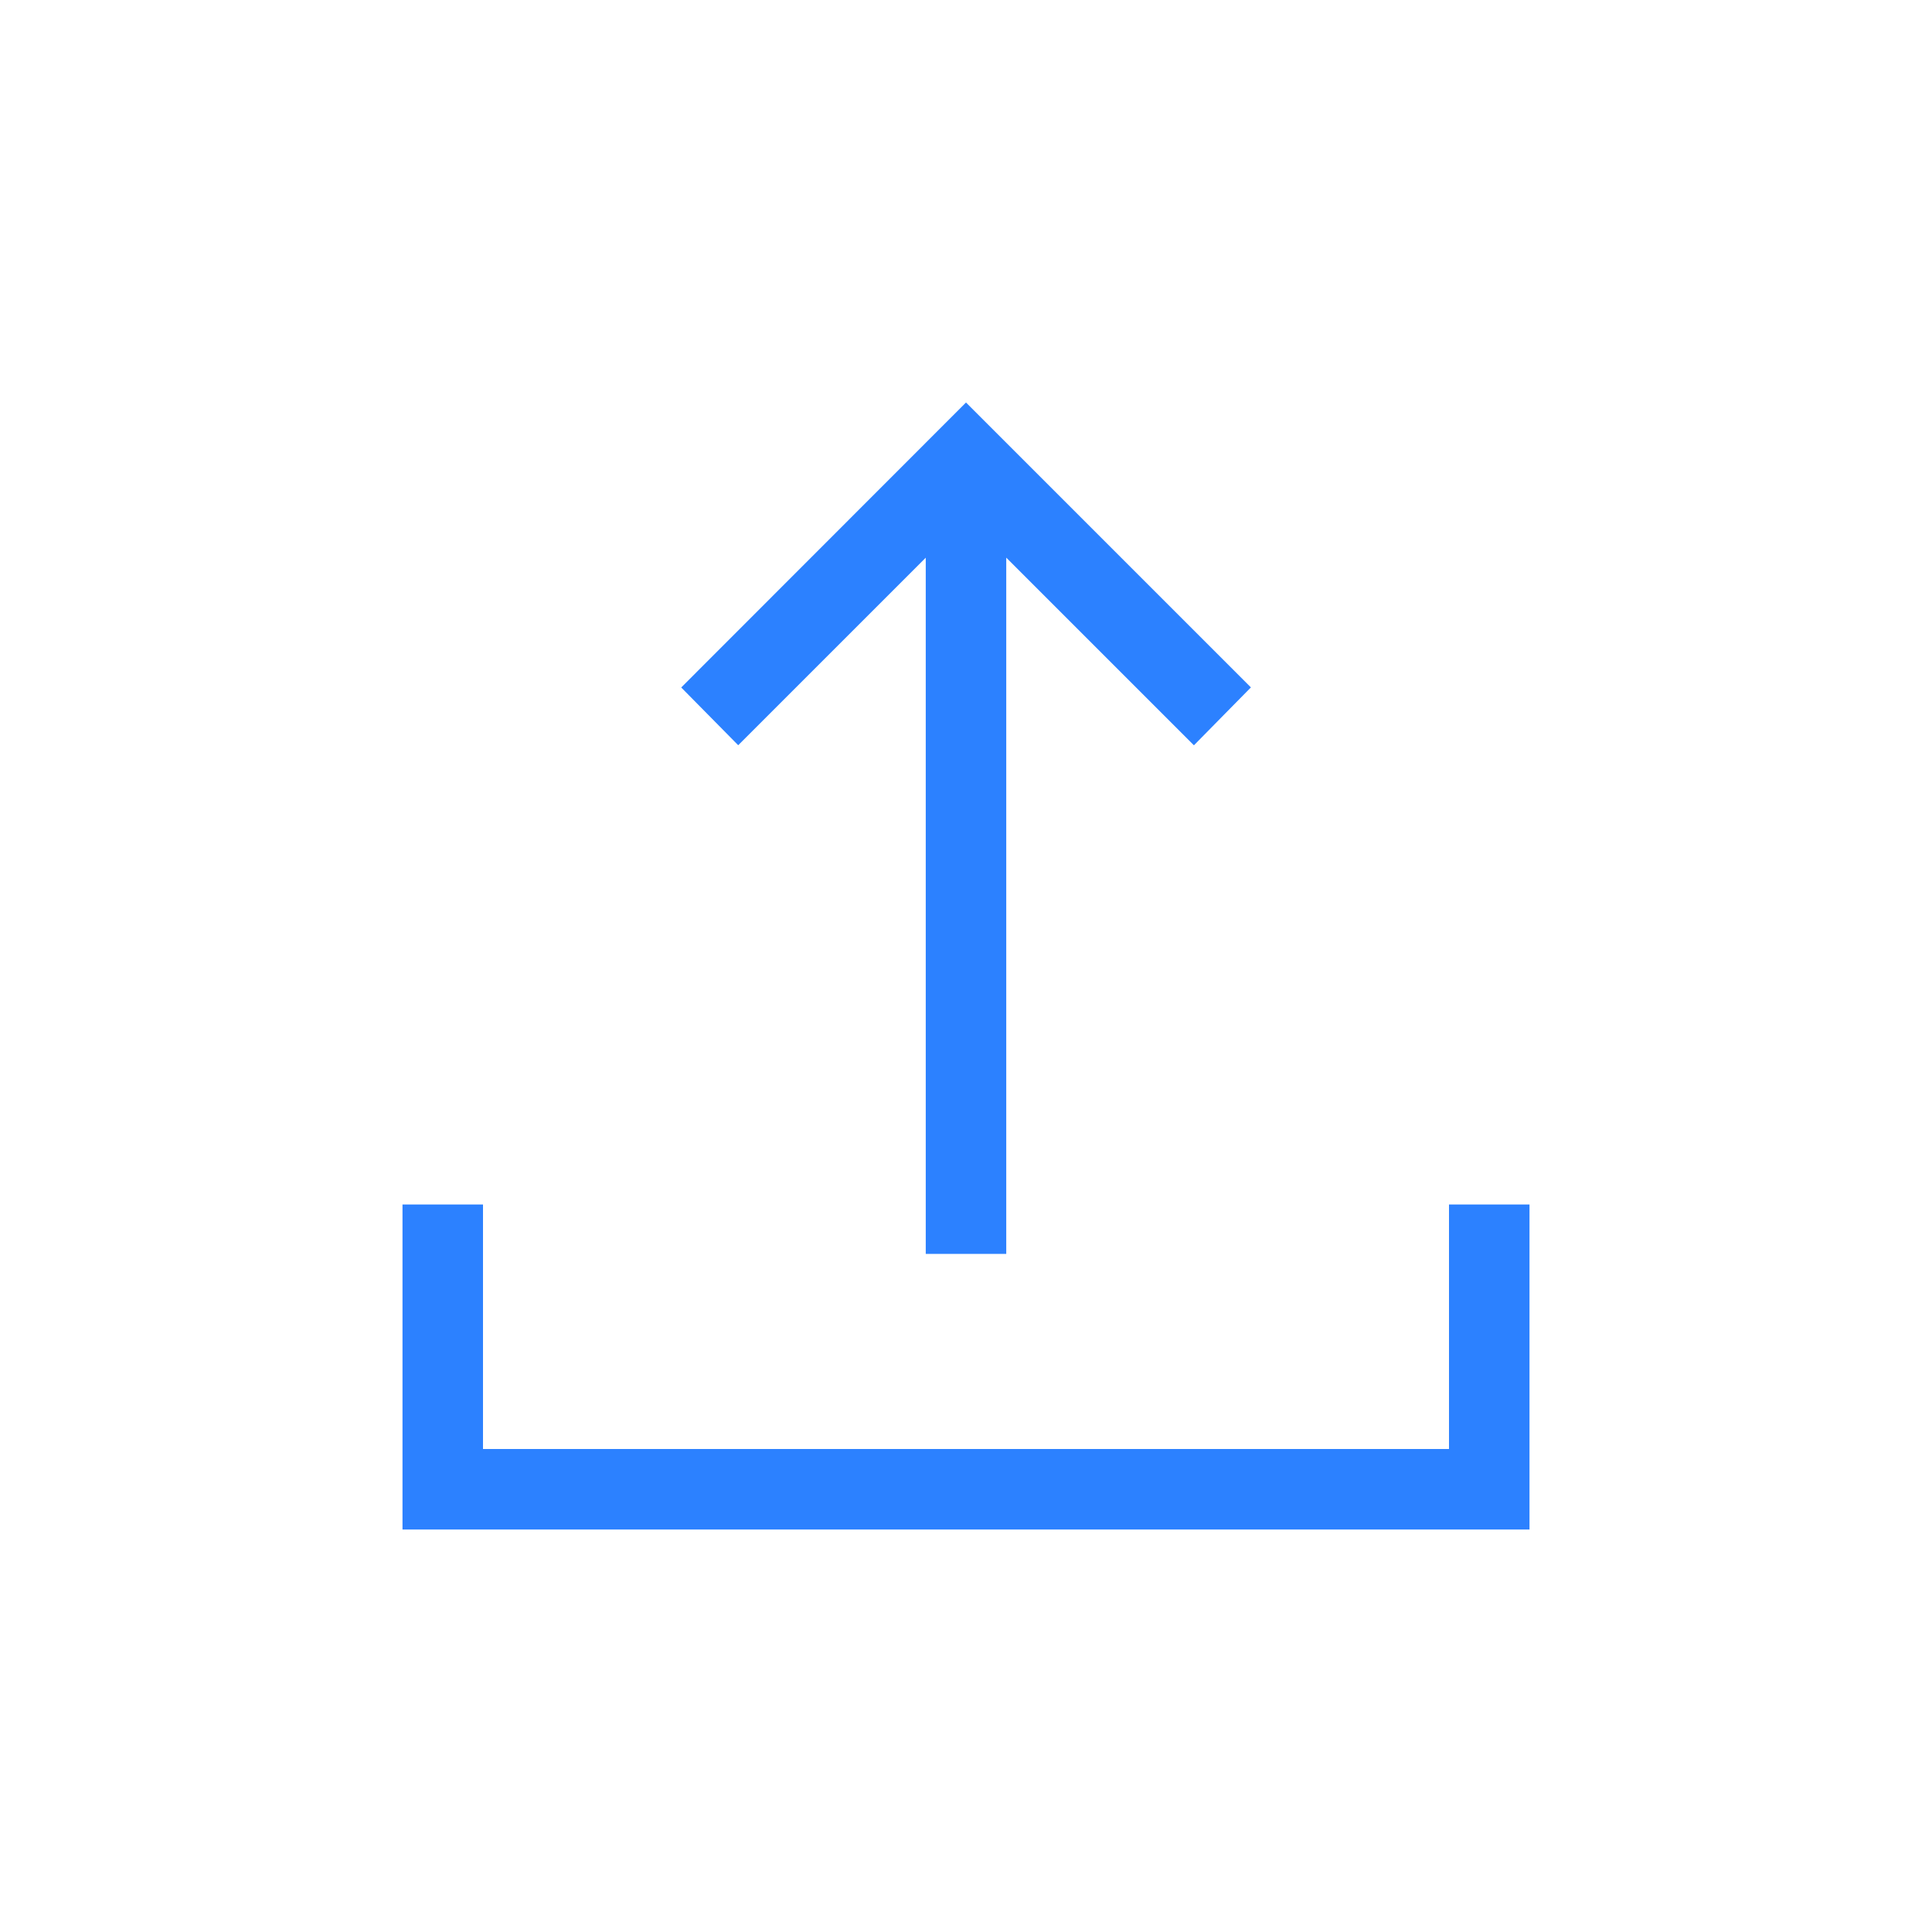
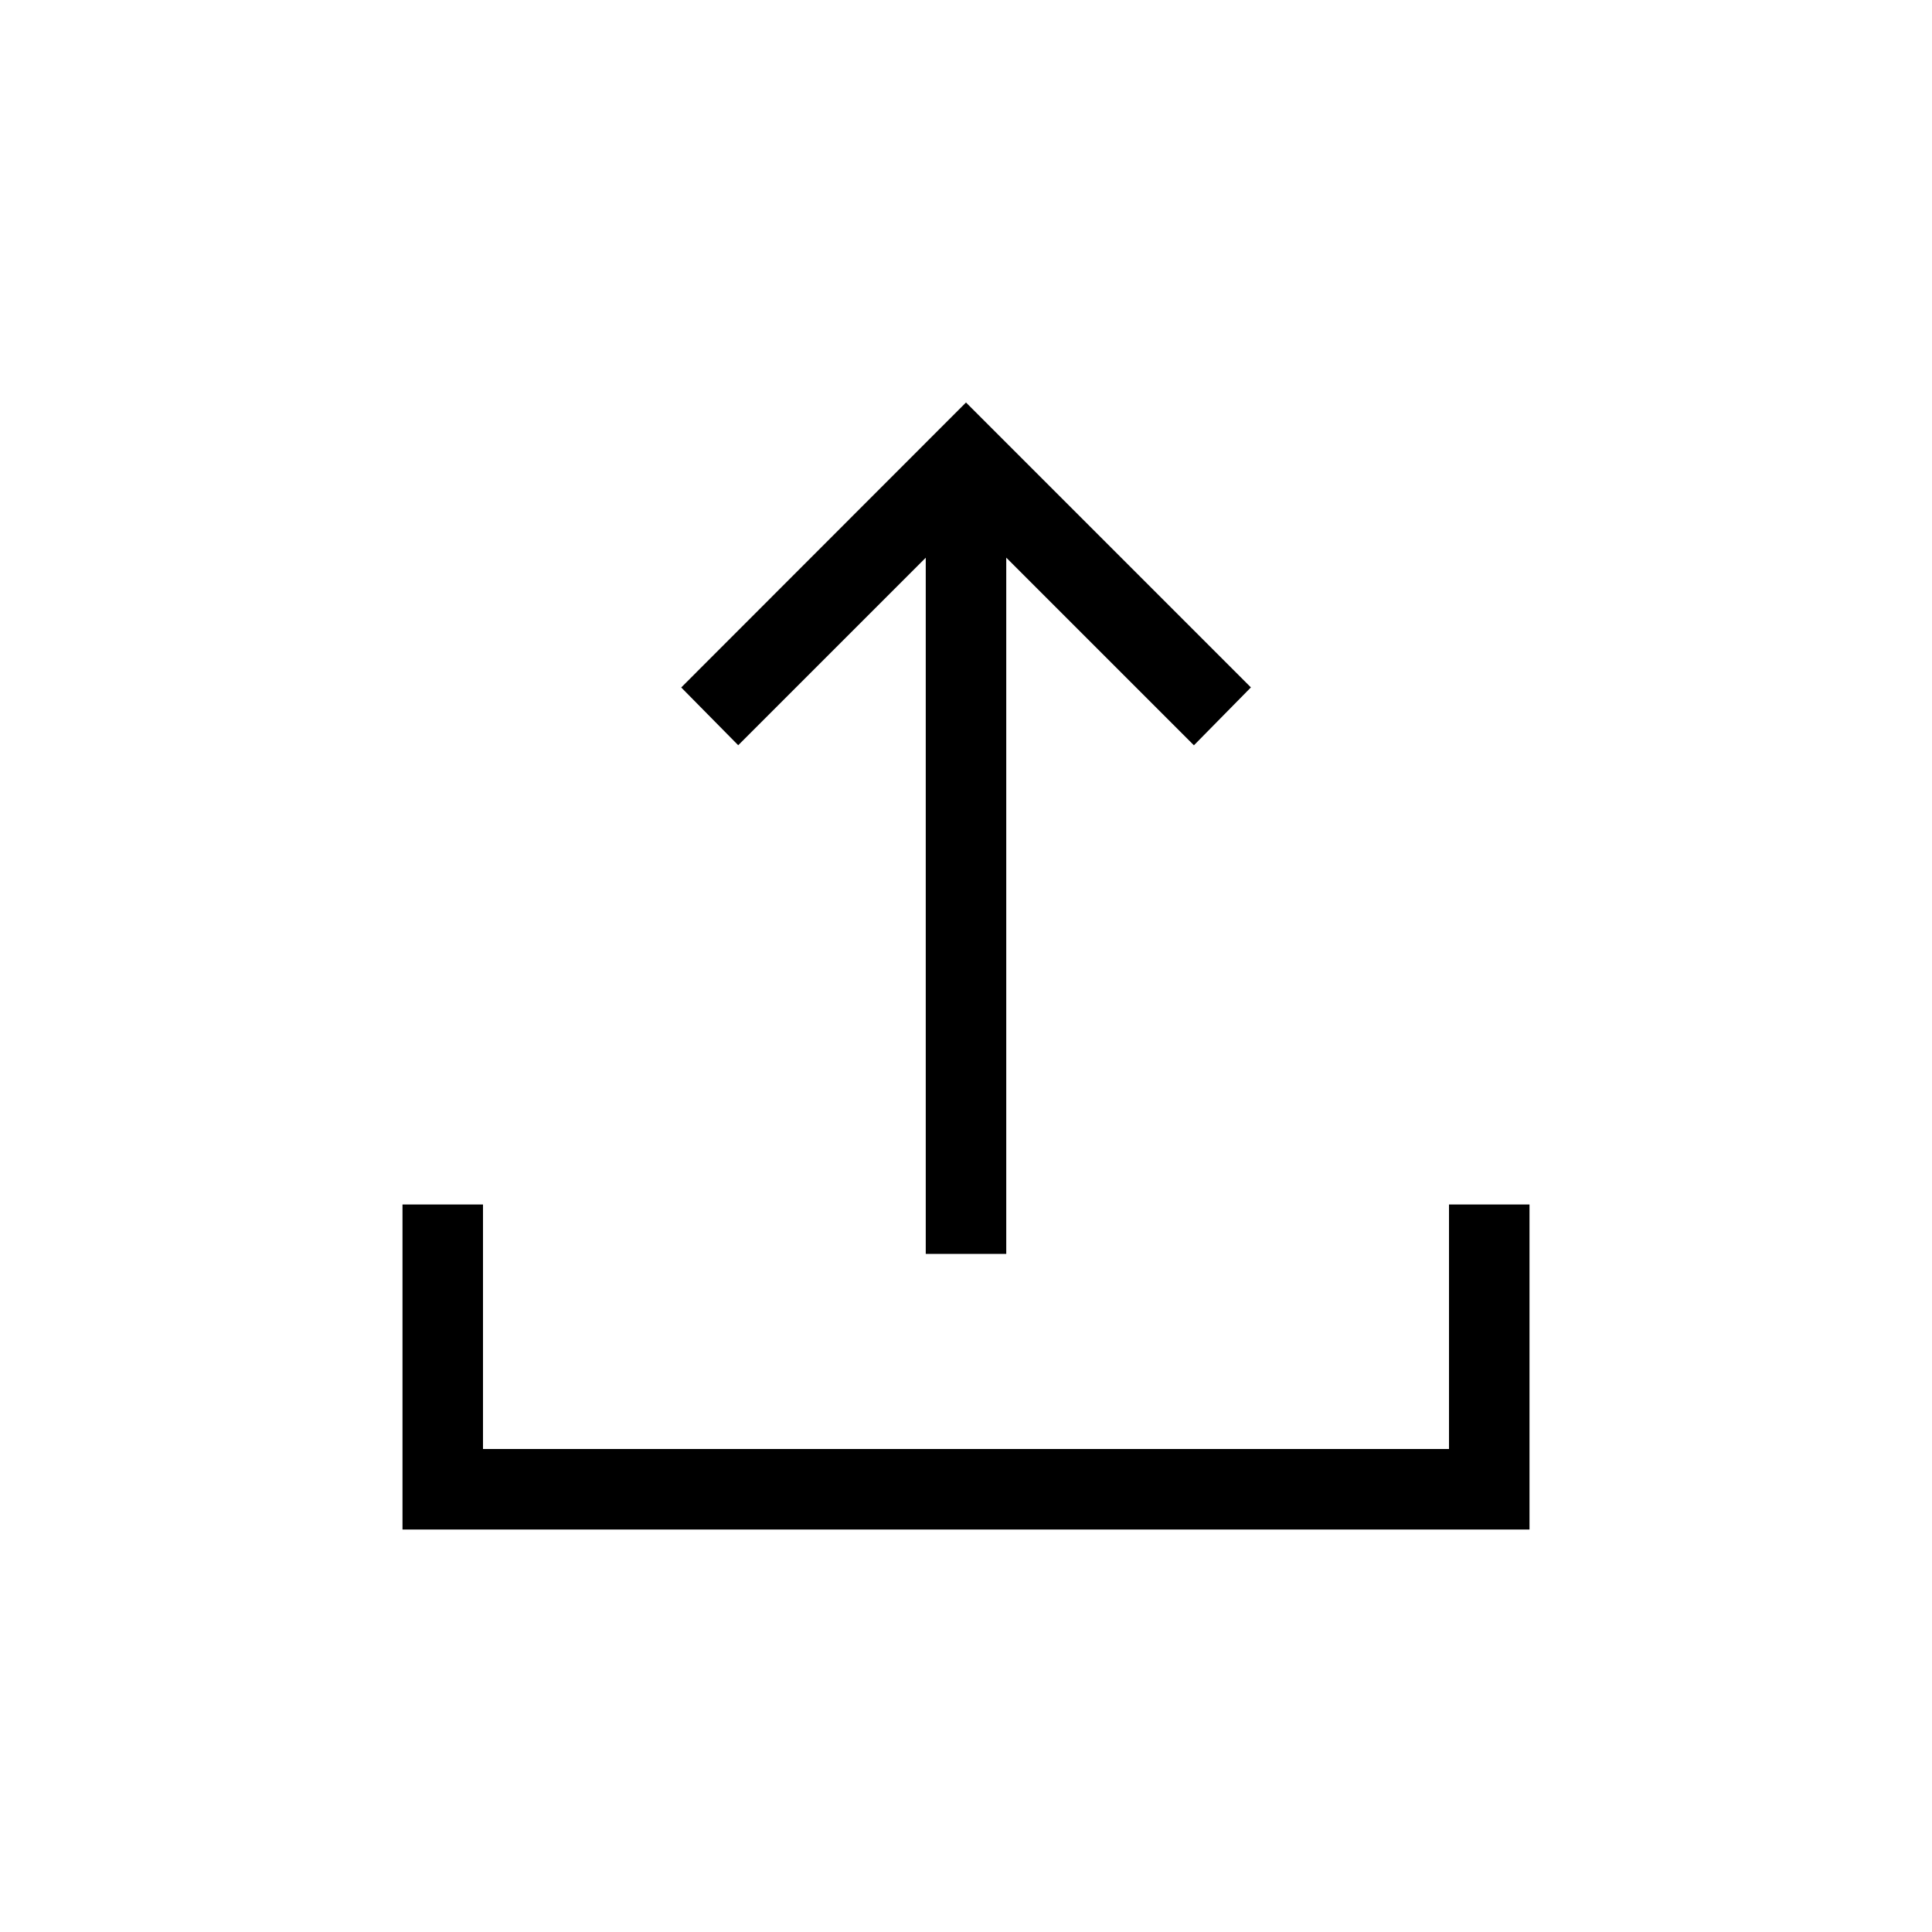
<svg xmlns="http://www.w3.org/2000/svg" width="30" height="30" fill="none">
-   <path fill="#2C81FF" d="M14.375 19.471V8.66l-2.912 2.912-.885-.897L15 6.25l4.424 4.424-.885.899-2.914-2.914V19.47h-1.25ZM6.25 23.75v-5.047H7.5V22.5h15v-3.797h1.25v5.047H6.25Z" />
+   <path fill="#000" d="M14.375 19.471V8.66l-2.912 2.912-.885-.897L15 6.25l4.424 4.424-.885.899-2.914-2.914V19.47h-1.25ZM6.25 23.75v-5.047H7.5V22.5h15v-3.797h1.25v5.047H6.25Z" />
</svg>
